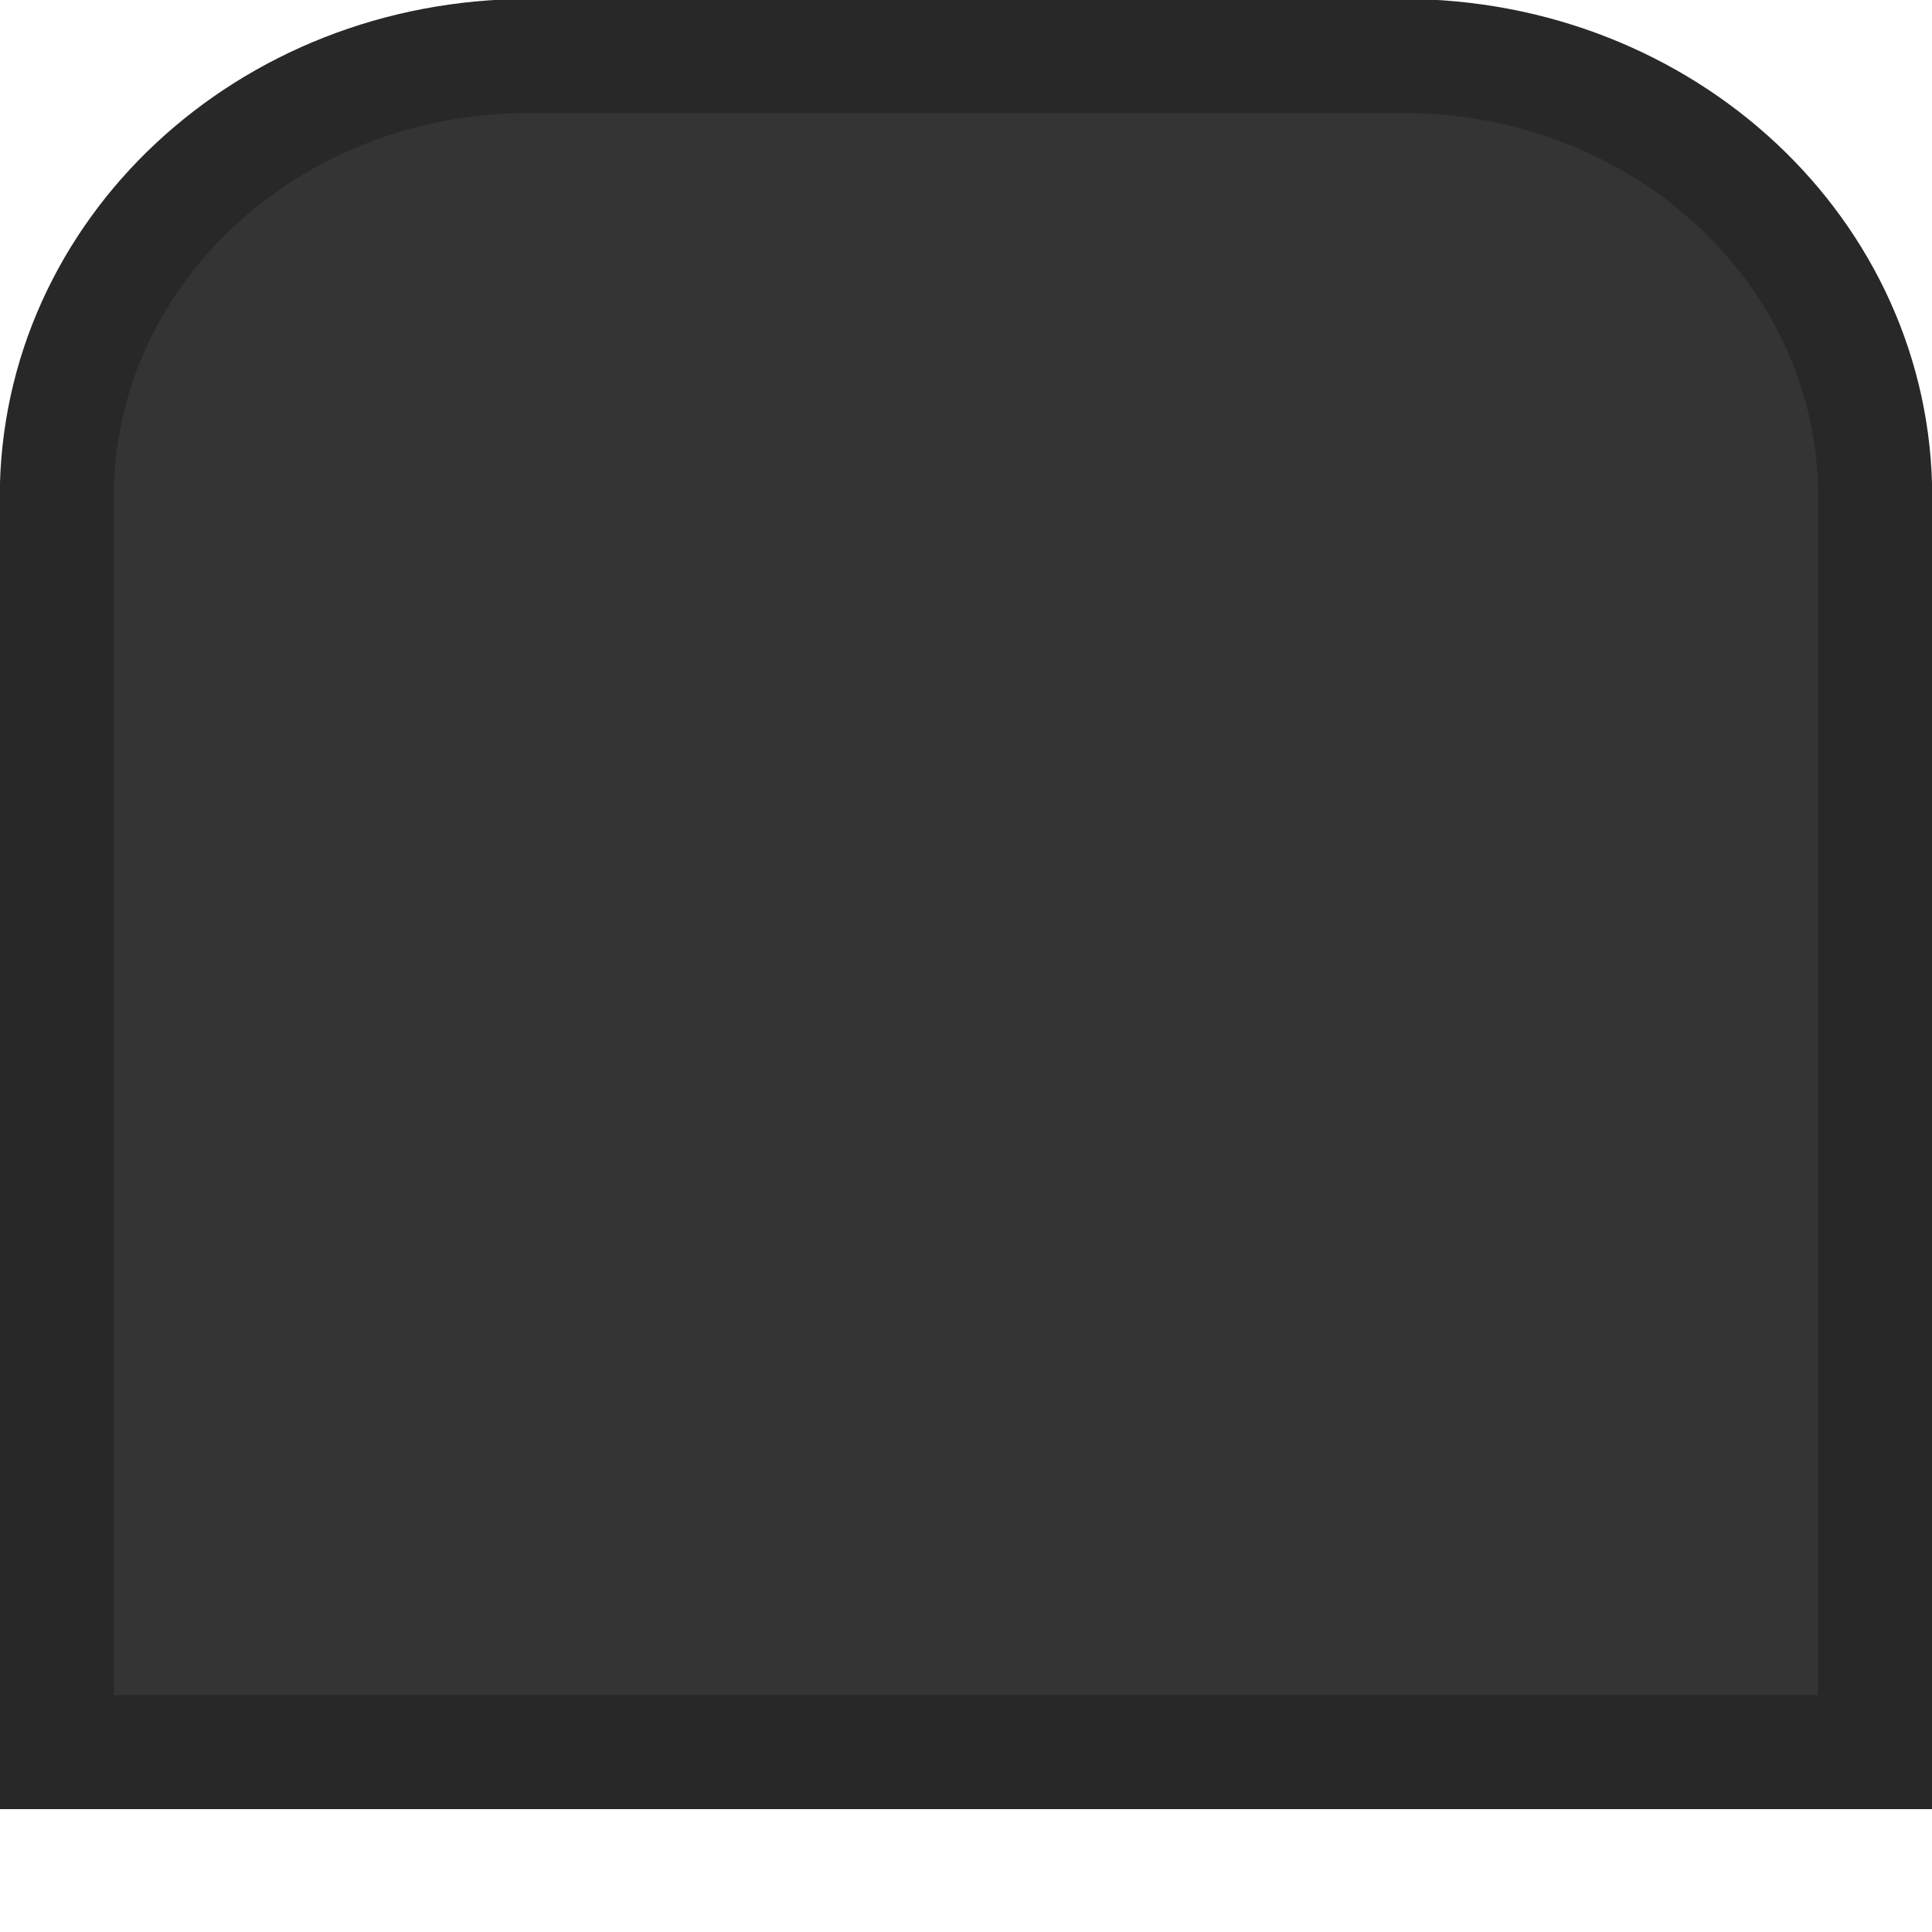
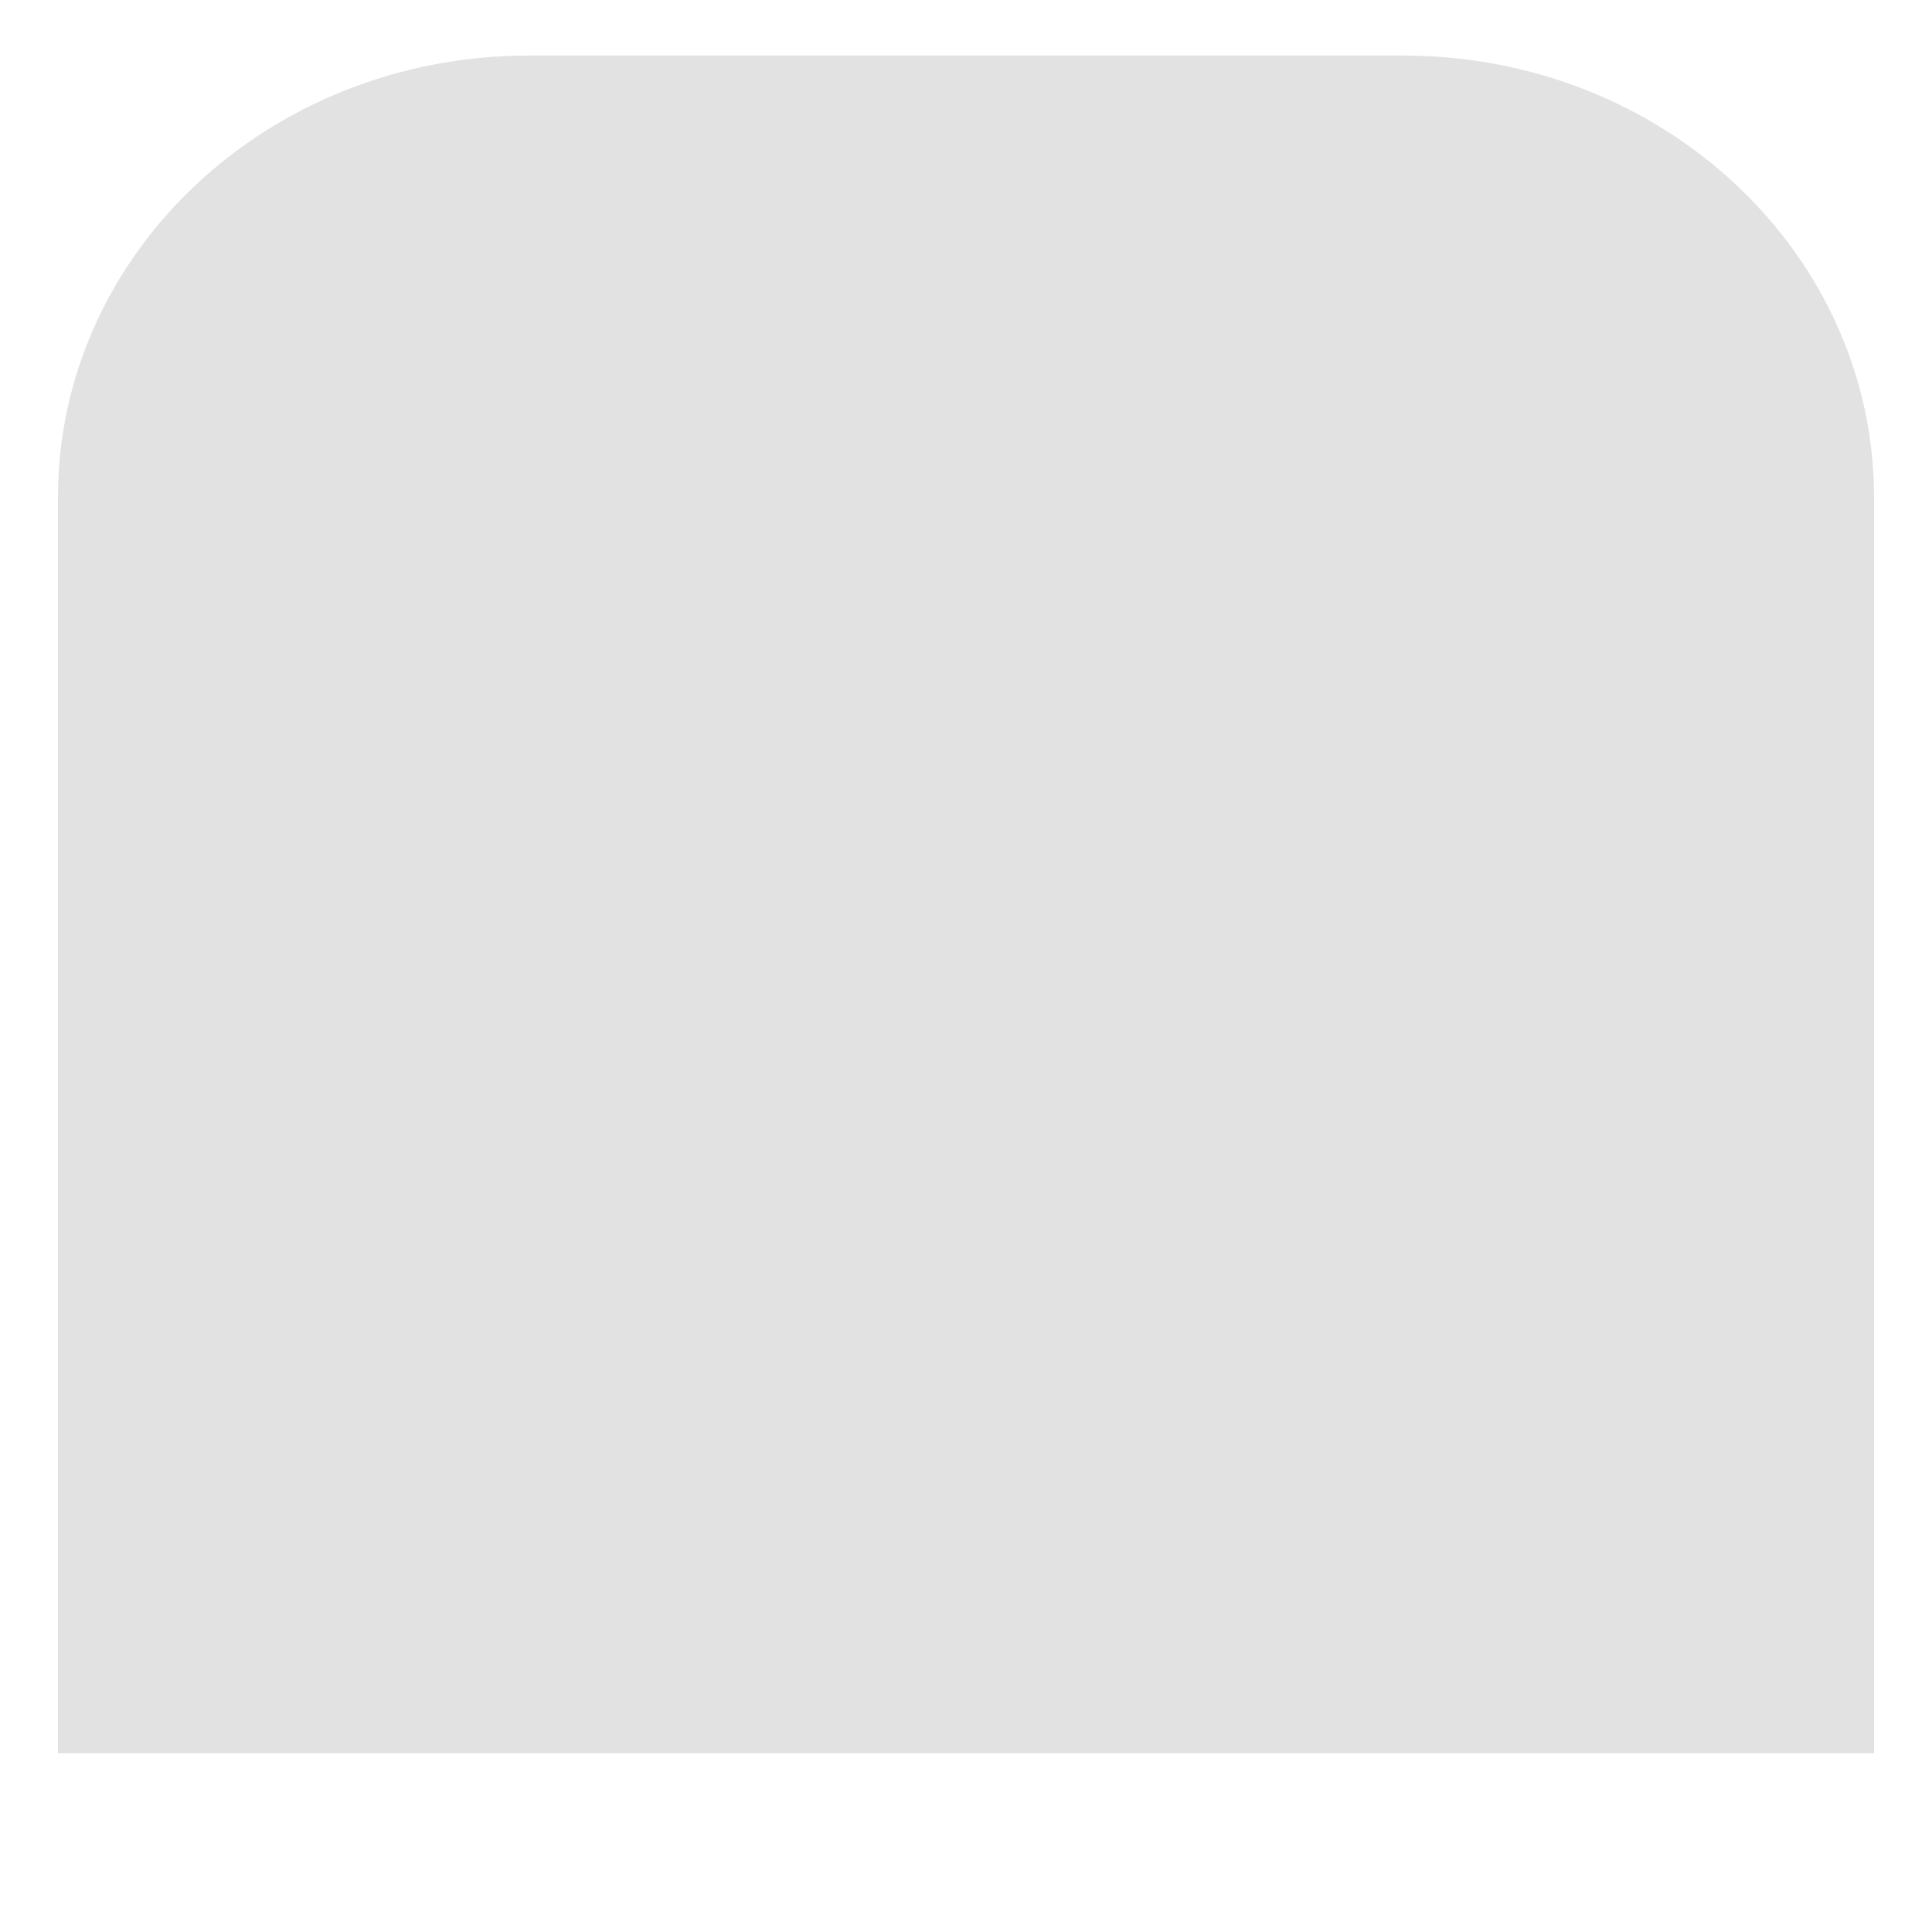
- <svg xmlns="http://www.w3.org/2000/svg" width="80" height="80" viewBox="0 0 80 80" version="1.1" id="svg12">
-   <defs id="defs7">
-     <style id="style2">
-       .cls-1 {
-         fill: #343434;
-         stroke: #282828;
-         stroke-linejoin: round;
-         stroke-width: 4px;
-         fill-rule: evenodd;
-       }
+ <svg xmlns="http://www.w3.org/2000/svg" version="1.2" viewBox="0 0 80 80" width="80" height="80">
+   <style>
+         .a {
+             fill: #e2e2e2
+         }
    </style>
-     <clipPath id="clip-path">
-       <rect x="-1040" y="1" width="1600" height="640" id="rect4" />
-     </clipPath>
-   </defs>
-   <g id="g924" transform="translate(-47.9725,-15.71592)">
-     <g id="g918" transform="translate(30.28637,18.92325)">
-       <path id="rect2132" style="display:inline;fill:#343434;stroke:#282828;stroke-width:4.722;stroke-linecap:square;stroke-linejoin:miter;stroke-miterlimit:4;stroke-dasharray:none" d="M 39.595,-0.89 H 75.777 c 10.835,0 19.558,8.148 19.558,18.27 v 51.964 H 20.037 v -51.964 c 0,-10.121 8.723,-18.27 19.558,-18.27 z" />
-     </g>
-   </g>
+   <path class="a" d="m21.9 2.3h36.2c10.8 0 19.5 8.2 19.5 18.3v52h-75.2v-52c0-10.1 8.7-18.3 19.5-18.3z" />
</svg>
